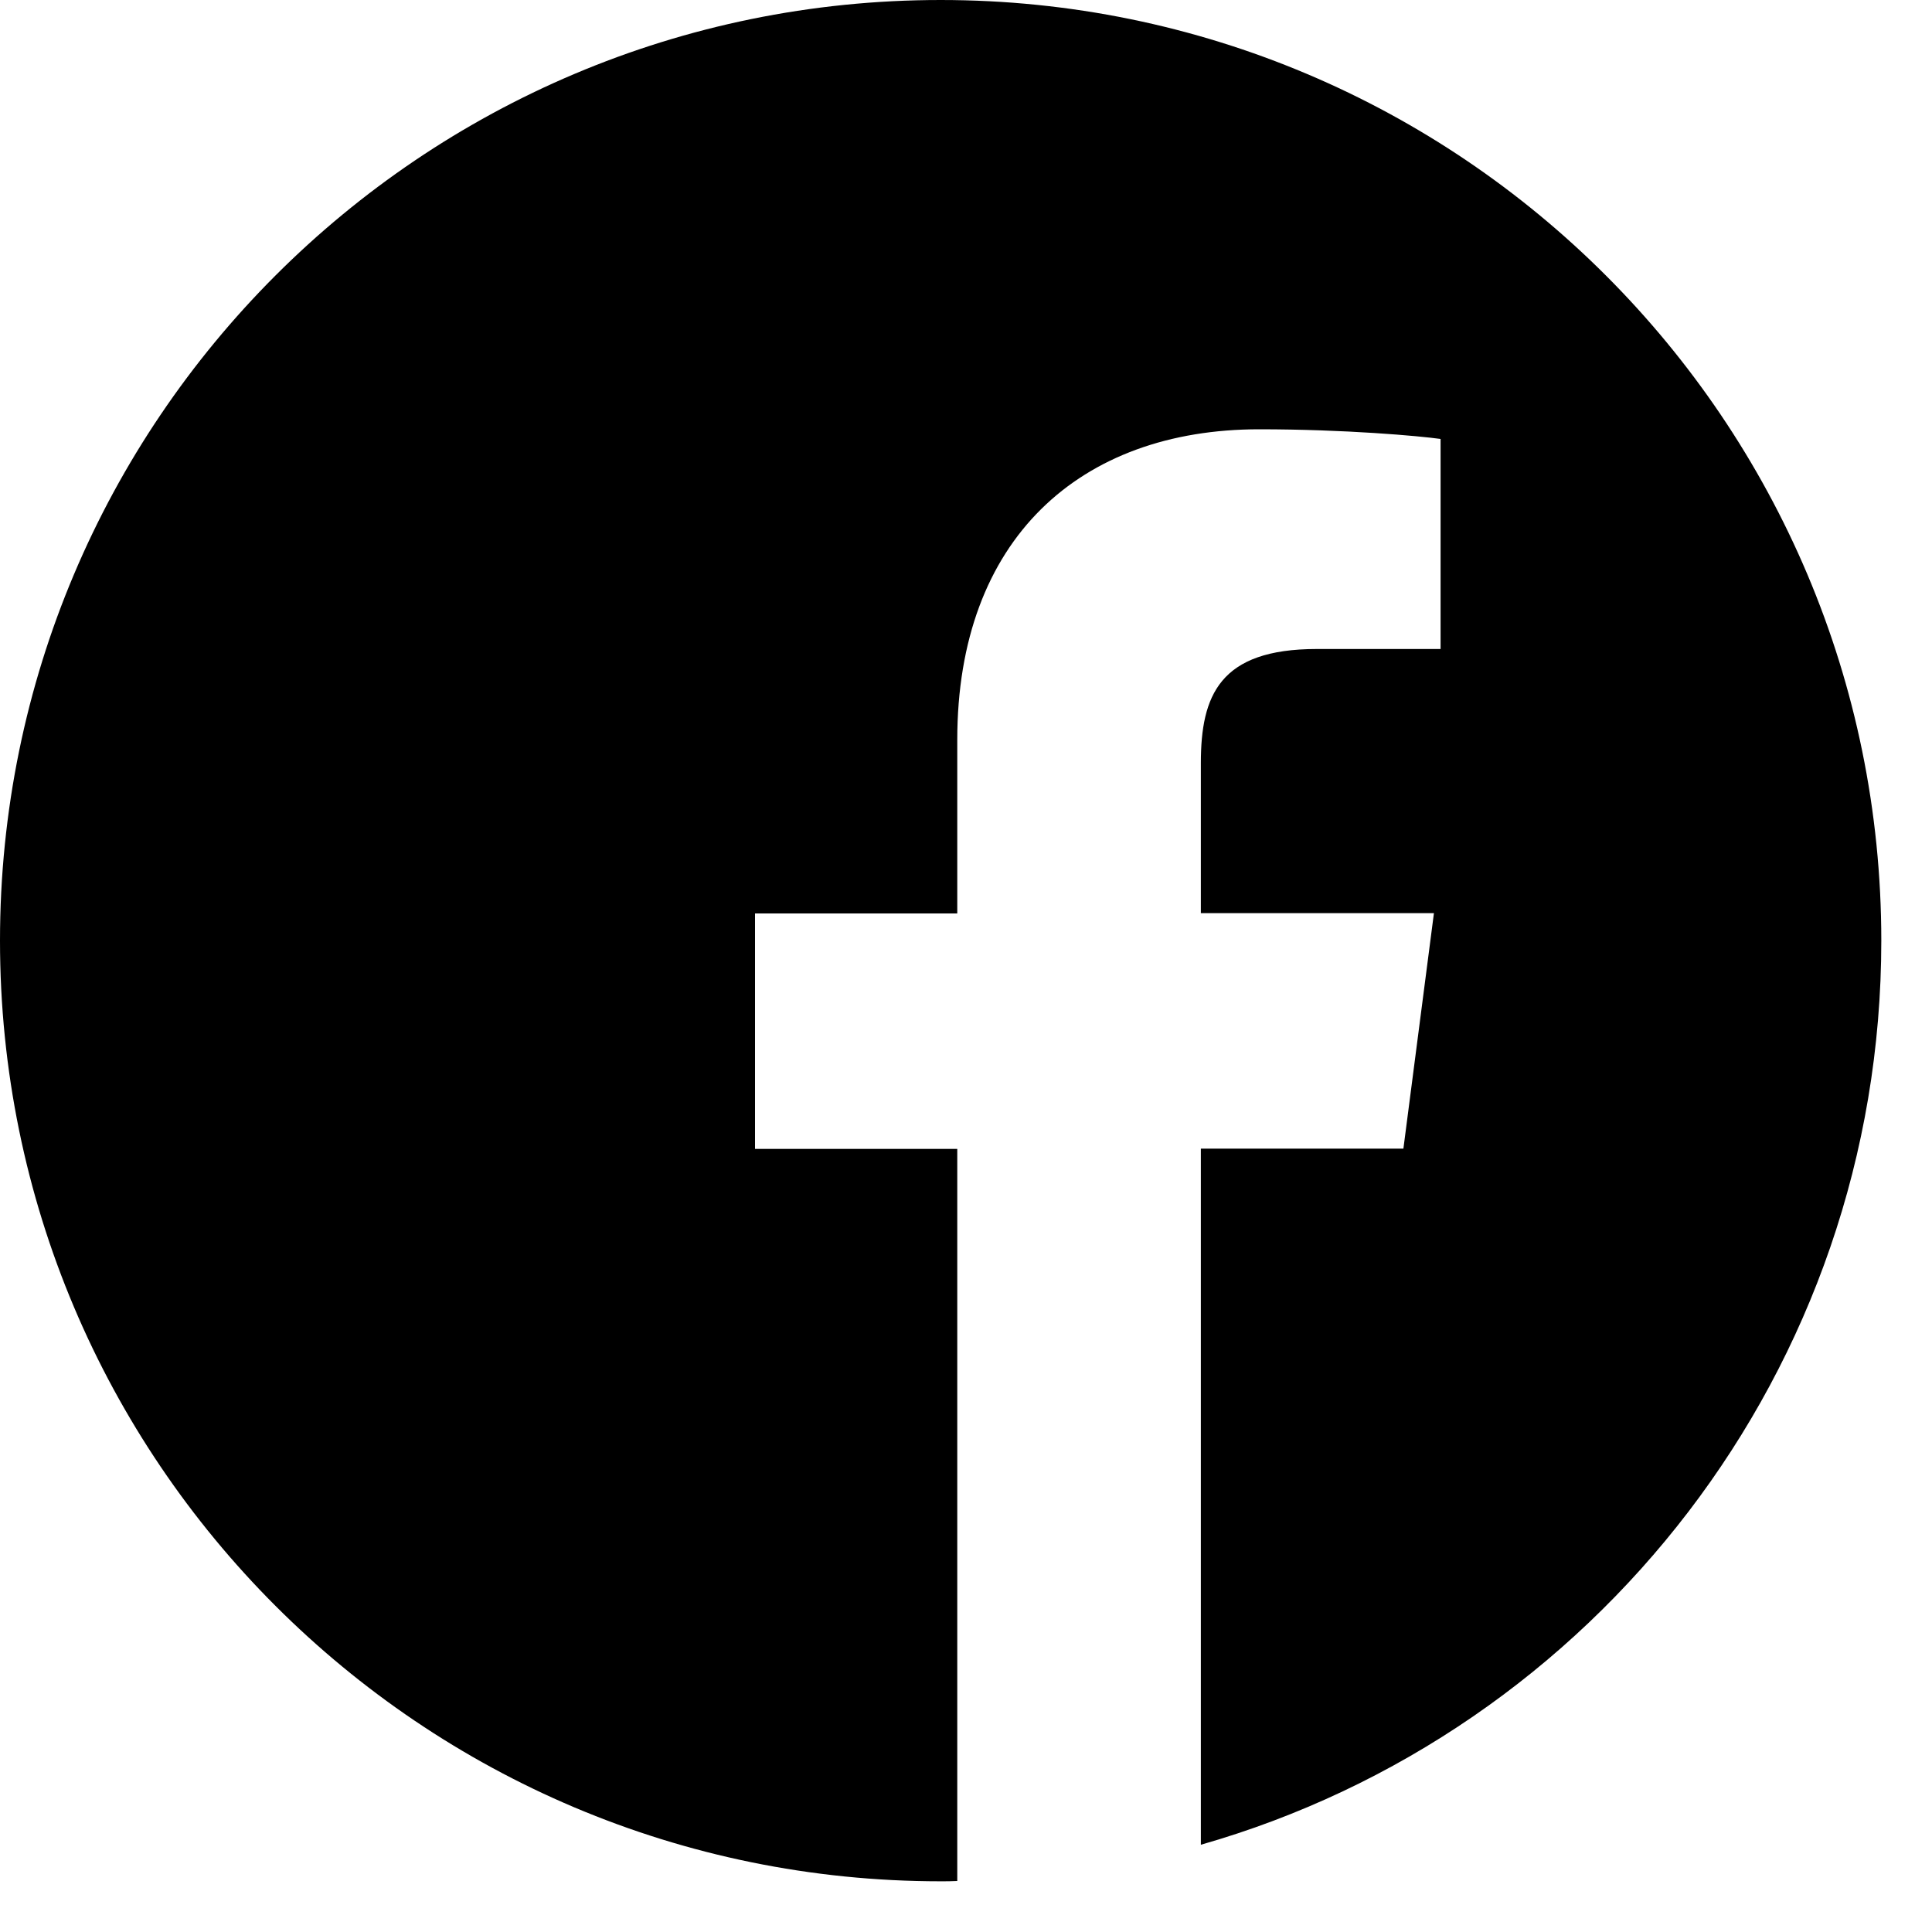
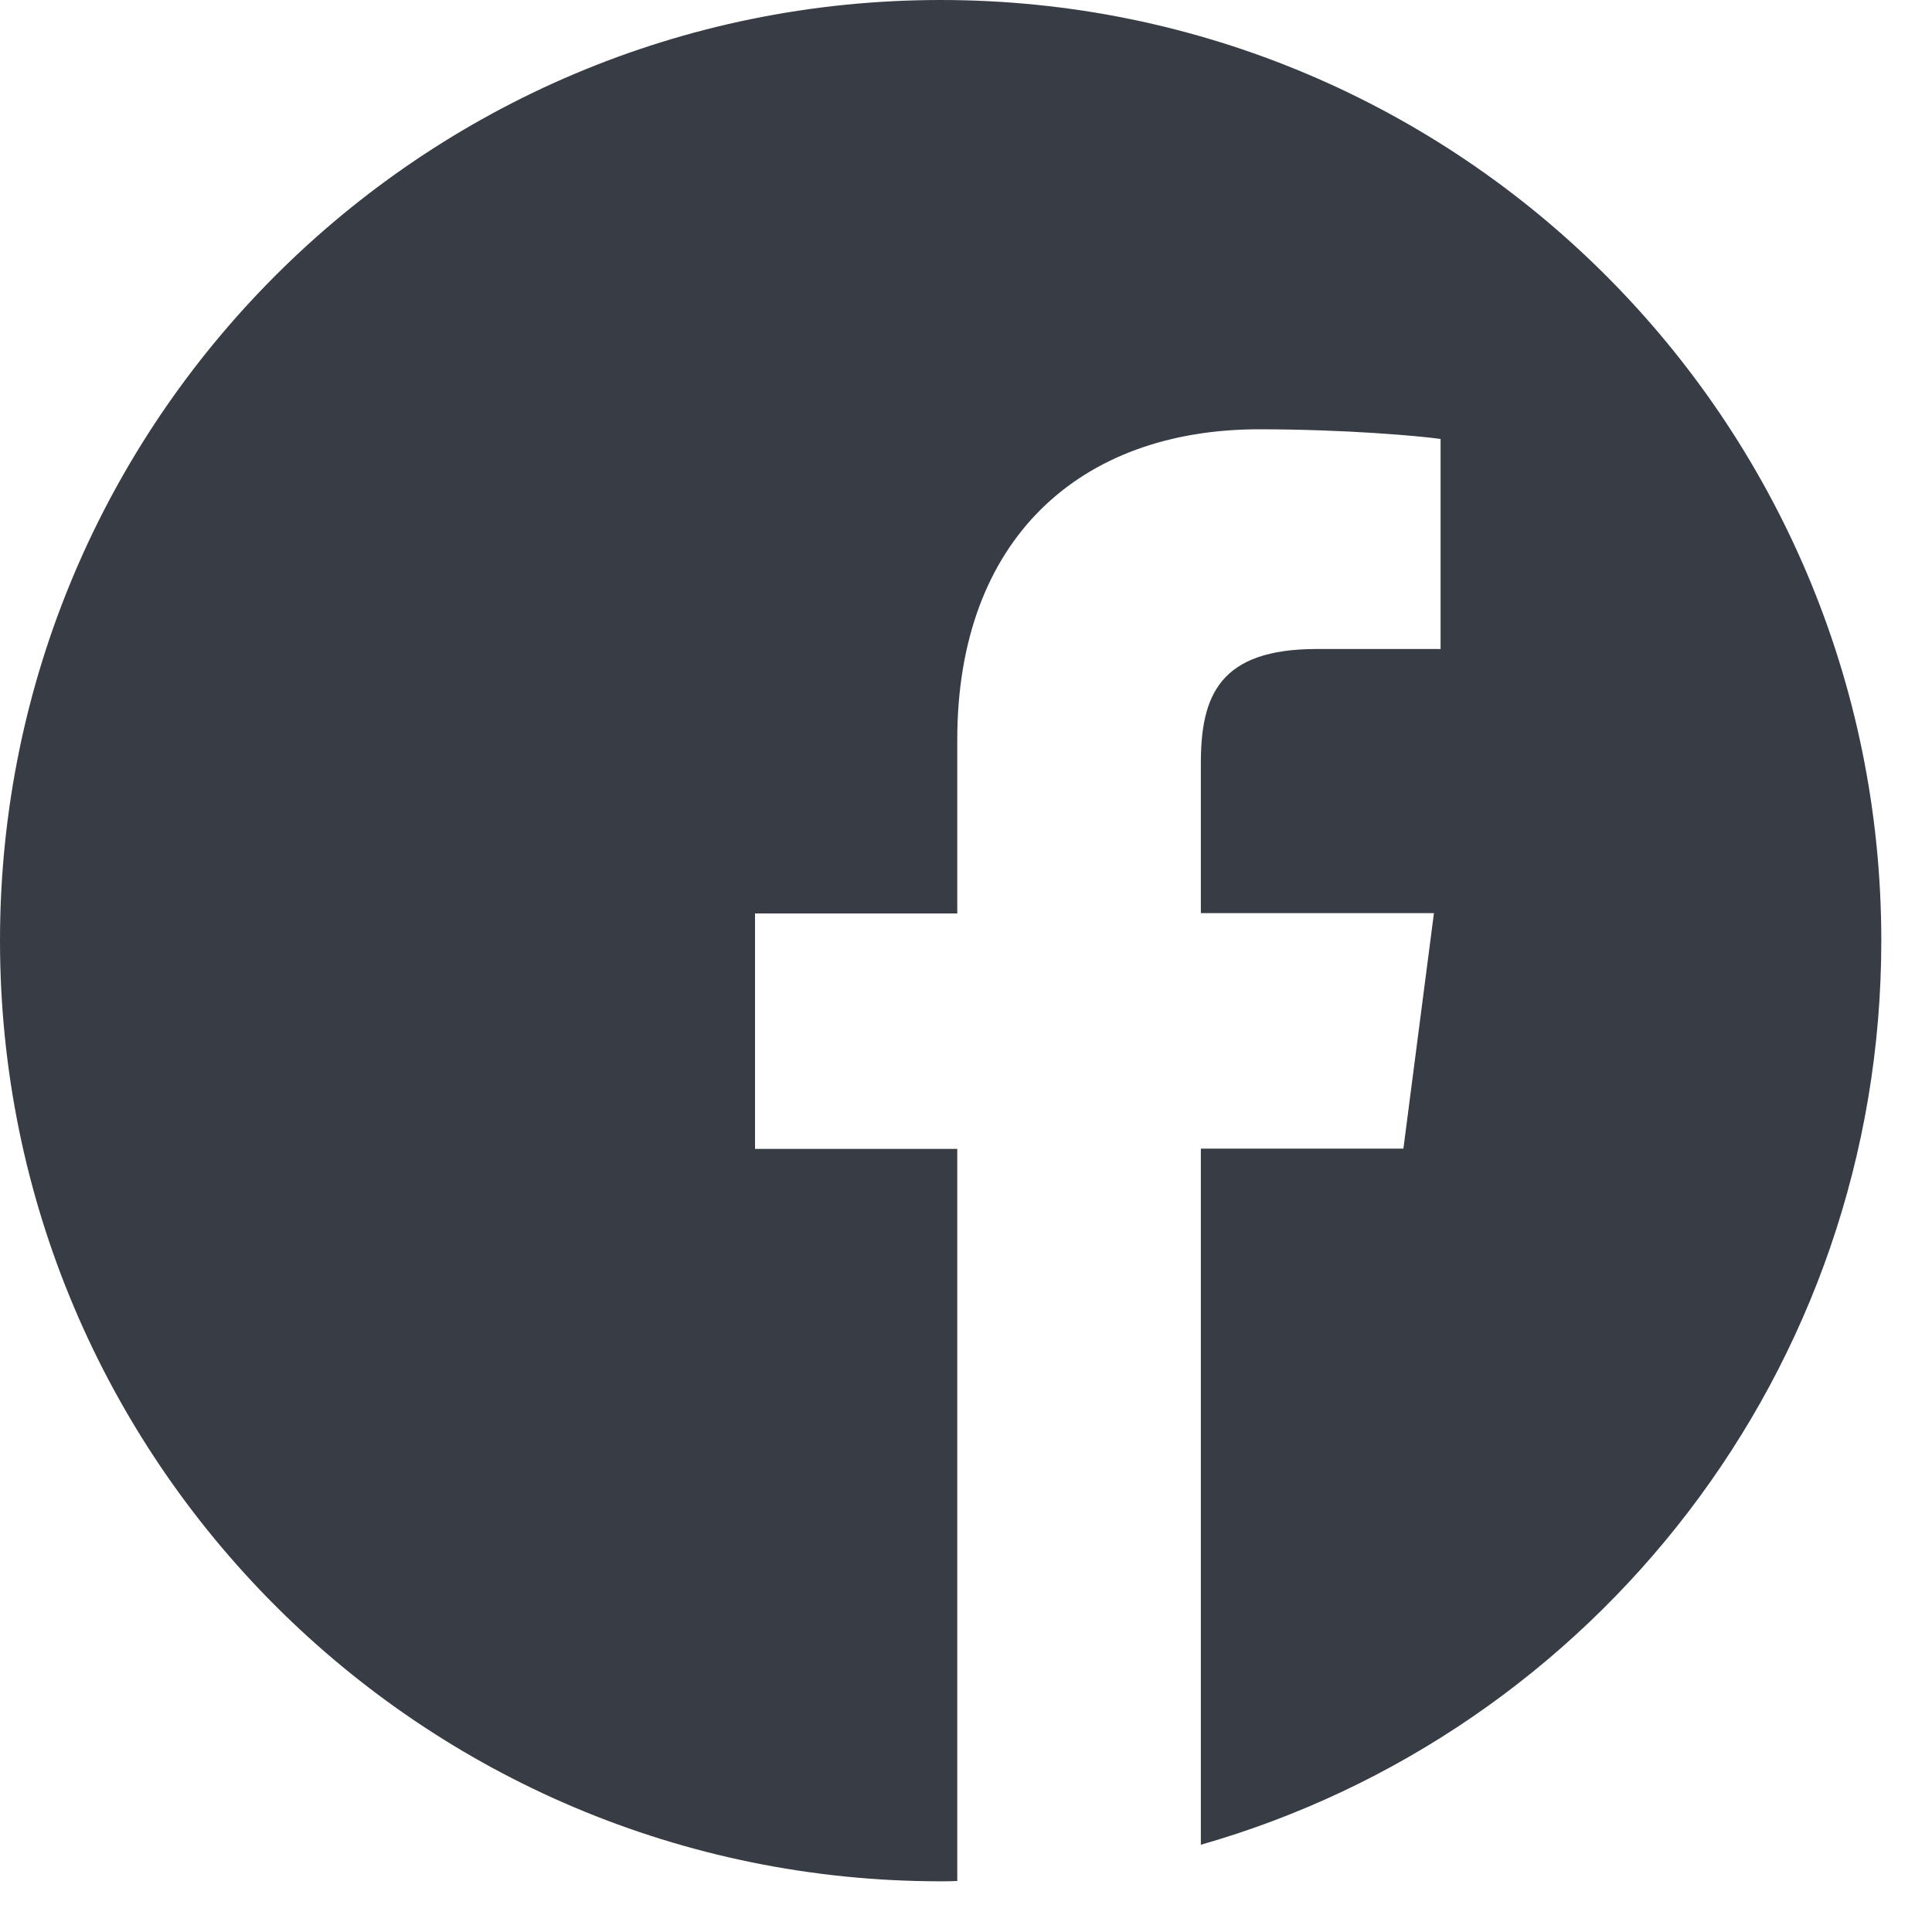
<svg xmlns="http://www.w3.org/2000/svg" width="25pt" height="25pt" viewBox="0 0 25 25" version="1.1">
  <g id="surface1">
-     <path style=" stroke:none;fill-rule:nonzero;fill:rgb(0%,0%,0%);fill-opacity:1;" d="M 24.344 12.172 C 24.344 5.449 18.898 0 12.172 0 C 5.449 0 0 5.449 0 12.172 C 0 18.898 5.449 24.344 12.172 24.344 C 12.242 24.344 12.312 24.344 12.387 24.34 L 12.387 14.867 L 9.77 14.867 L 9.77 11.82 L 12.387 11.82 L 12.387 9.574 C 12.387 6.973 13.977 5.555 16.293 5.555 C 17.406 5.555 18.363 5.641 18.641 5.68 L 18.641 8.398 L 17.039 8.398 C 15.781 8.398 15.539 9 15.539 9.875 L 15.539 11.816 L 18.555 11.816 L 18.16 14.863 L 15.539 14.863 L 15.539 23.871 C 20.625 22.418 24.344 17.73 24.344 12.172 Z M 24.344 12.172 " />
+     <path style=" stroke:none;fill-rule:nonzero;fill:rgb(22%,24%,27%);fill-opacity:1;" d="M 24.344 12.172 C 24.344 5.449 18.898 0 12.172 0 C 5.449 0 0 5.449 0 12.172 C 0 18.898 5.449 24.344 12.172 24.344 C 12.242 24.344 12.312 24.344 12.387 24.34 L 12.387 14.867 L 9.77 14.867 L 9.77 11.82 L 12.387 11.82 L 12.387 9.574 C 12.387 6.973 13.977 5.555 16.293 5.555 C 17.406 5.555 18.363 5.641 18.641 5.68 L 18.641 8.398 L 17.039 8.398 C 15.781 8.398 15.539 9 15.539 9.875 L 15.539 11.816 L 18.555 11.816 L 18.16 14.863 L 15.539 14.863 L 15.539 23.871 C 20.625 22.418 24.344 17.73 24.344 12.172 Z M 24.344 12.172 " />
  </g>
</svg>
